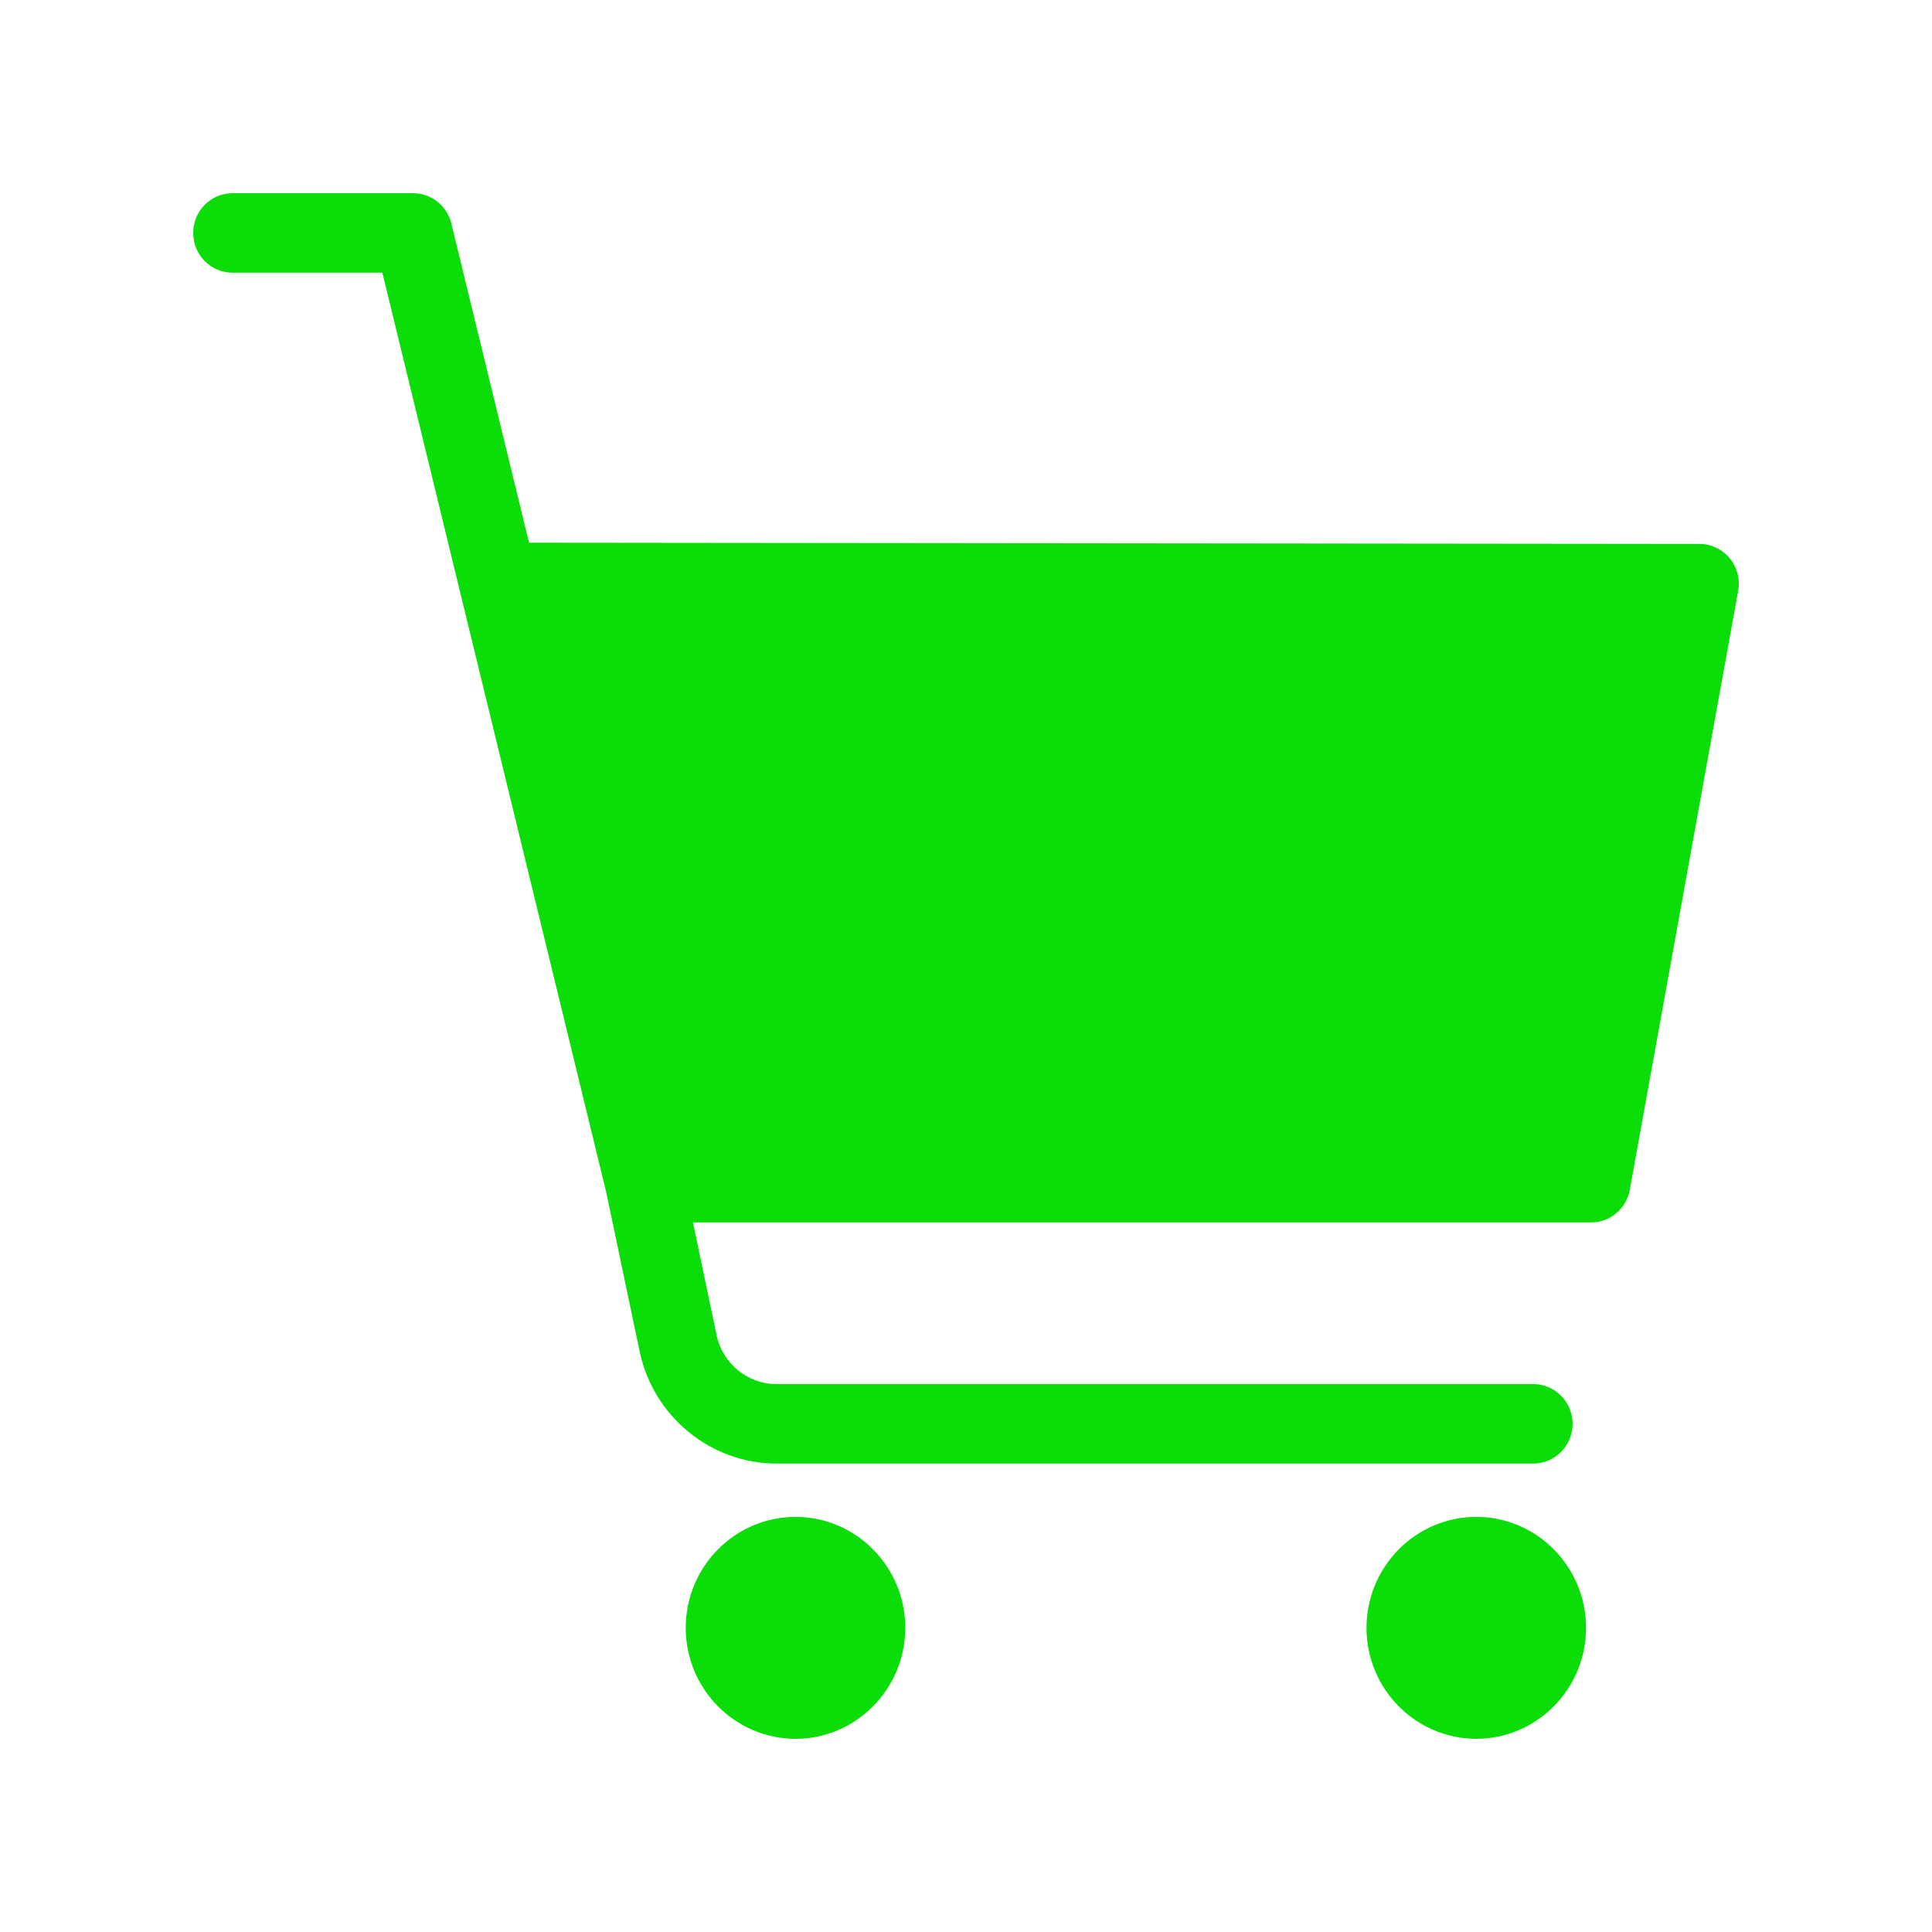
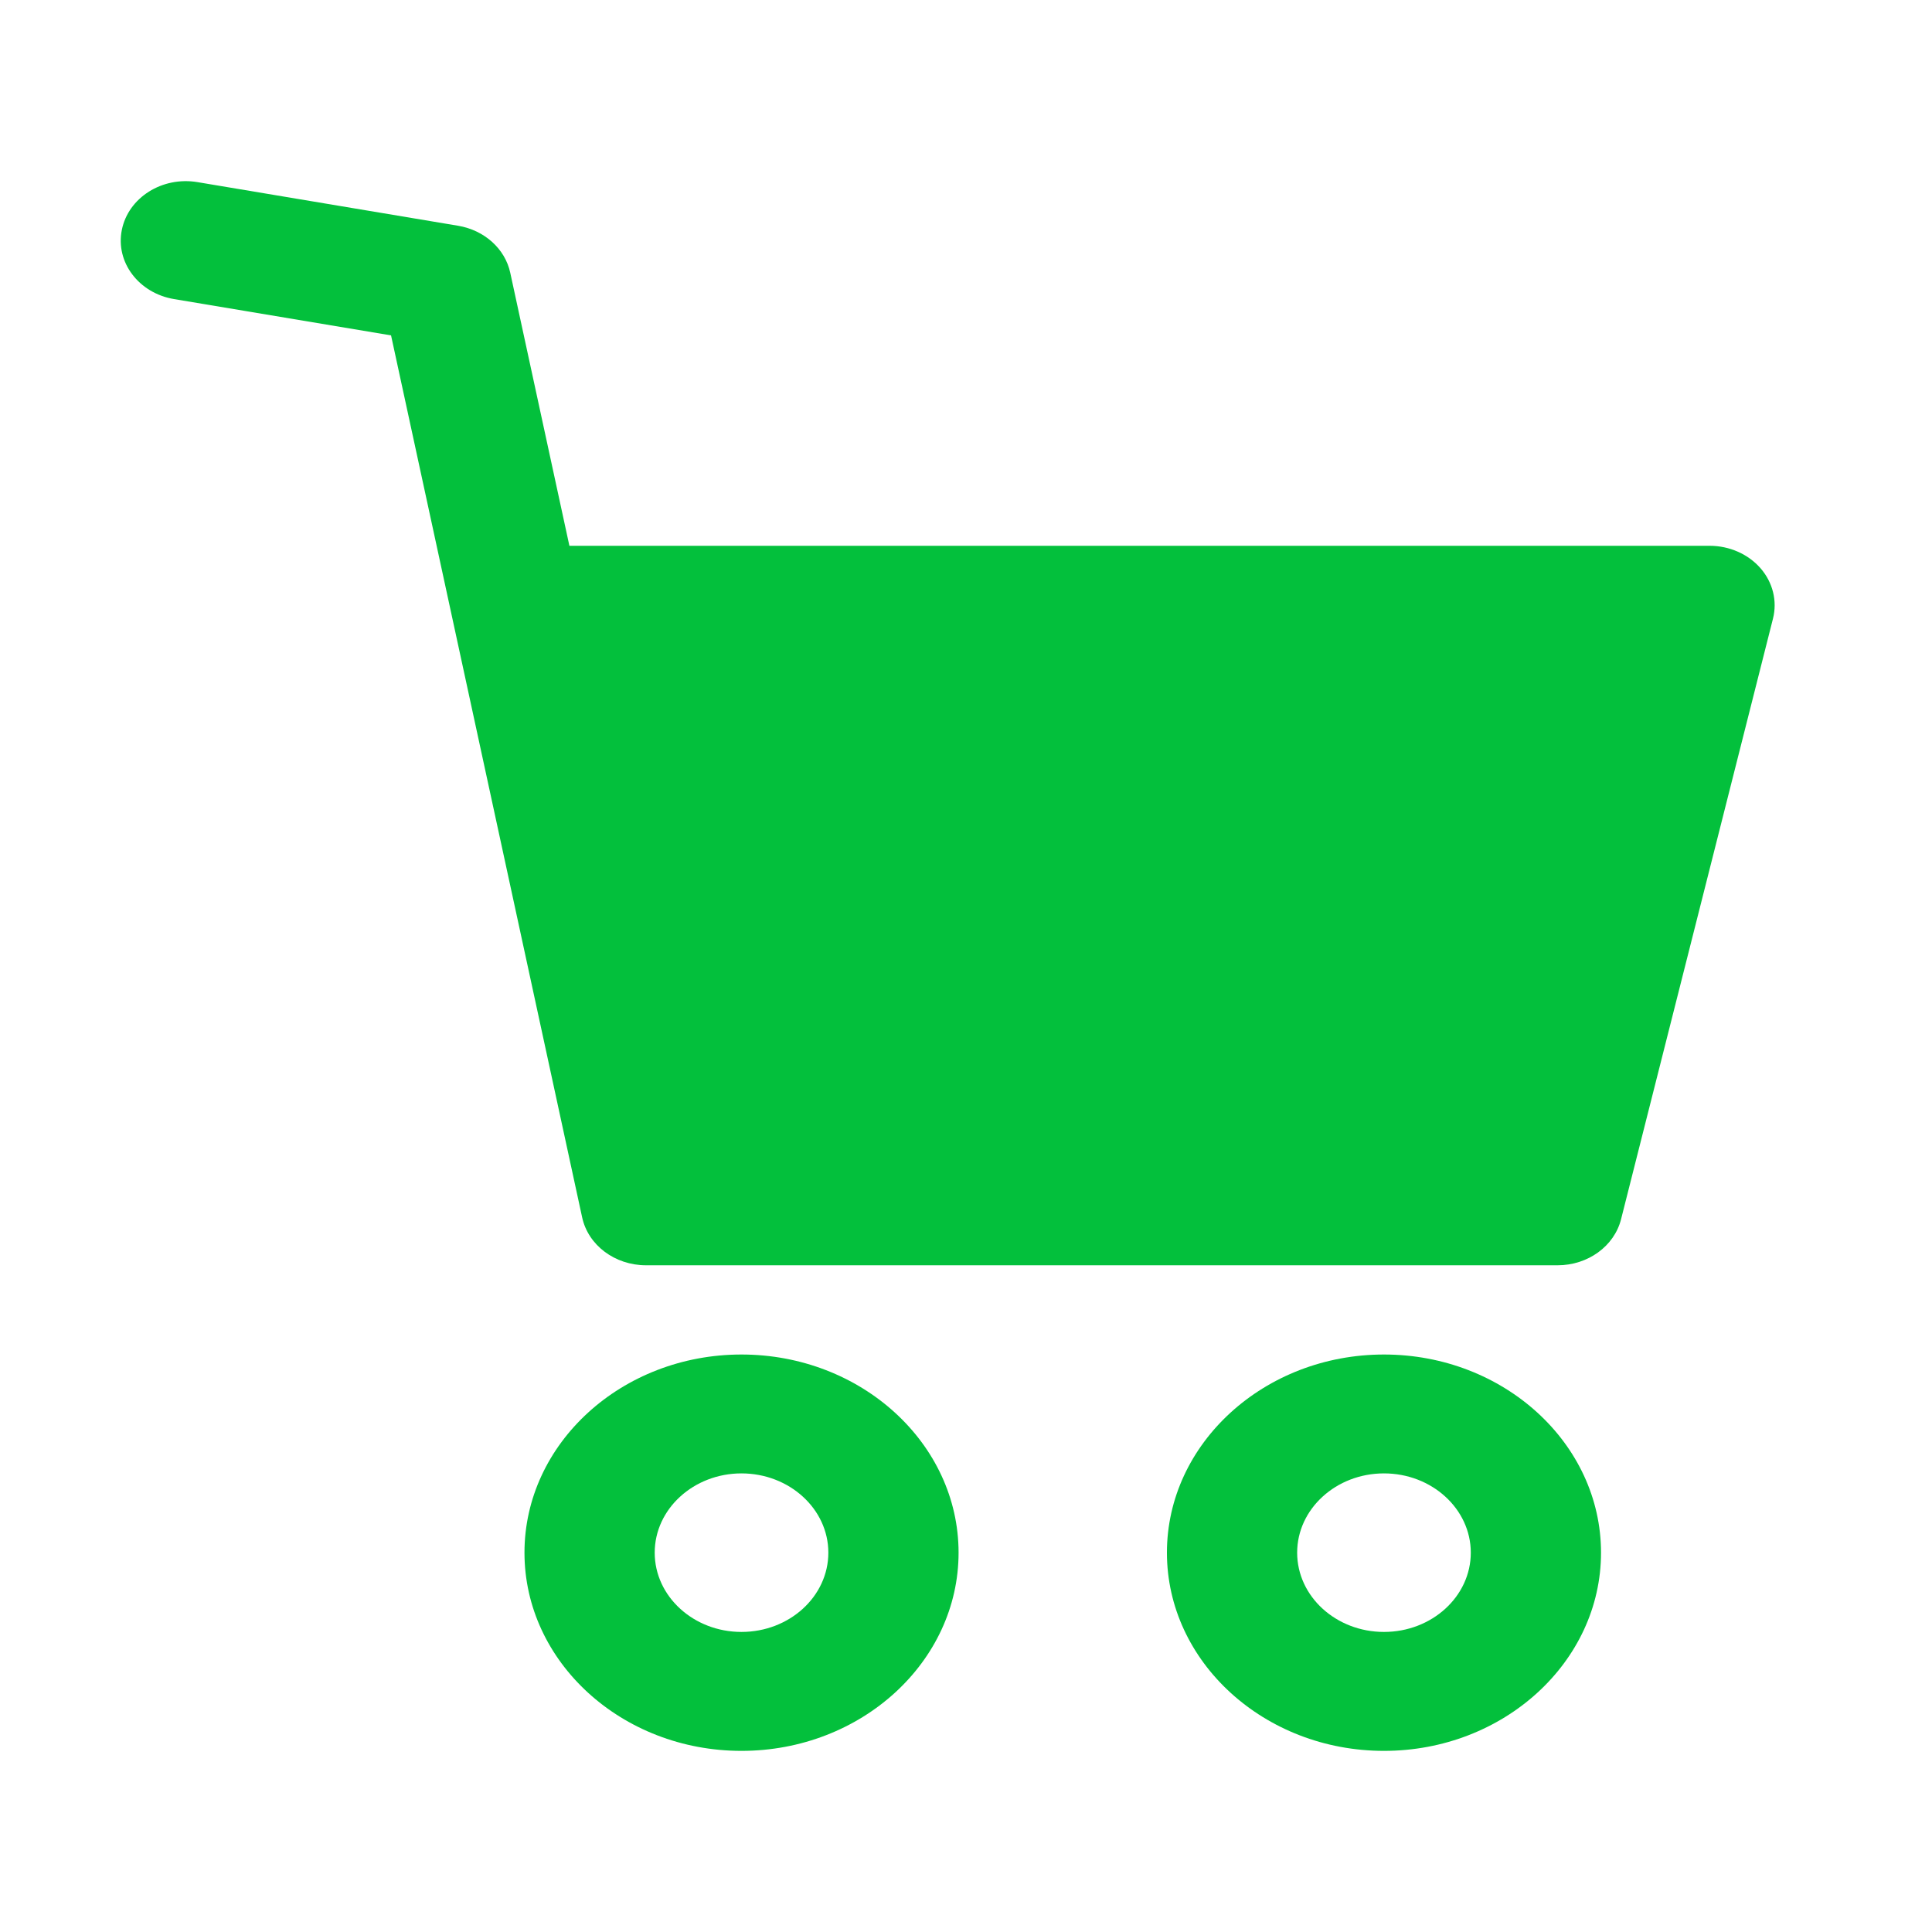
- <svg xmlns="http://www.w3.org/2000/svg" width="30" height="30" viewBox="0 0 30 30" fill="none">
-   <path d="M14.057 25.277C14.057 26.227 13.292 27 12.353 27C11.413 27 10.648 26.227 10.648 25.277C10.648 24.327 11.413 23.554 12.353 23.554C13.292 23.554 14.057 24.327 14.057 25.277ZM22.924 23.554C21.984 23.554 21.219 24.327 21.219 25.277C21.219 26.227 21.984 27 22.924 27C23.863 27 24.628 26.227 24.628 25.277C24.628 24.327 23.863 23.554 22.924 23.554ZM26.859 8.668C26.743 8.528 26.572 8.447 26.391 8.446L8.215 8.427L7.008 3.469C6.941 3.194 6.696 3 6.416 3H3.61C3.273 3 3 3.276 3 3.617C3 3.958 3.273 4.234 3.61 4.234H5.937L9.411 18.503L9.933 20.987C10.144 21.995 11.037 22.726 12.055 22.726H23.809C24.146 22.726 24.419 22.45 24.419 22.109C24.419 21.768 24.146 21.492 23.809 21.492H12.055C11.61 21.492 11.219 21.172 11.127 20.731L10.76 18.982H24.707C25.001 18.982 25.254 18.769 25.307 18.476L26.99 9.174C27.023 8.994 26.974 8.809 26.859 8.668Z" fill="#0add08" />
+ <svg xmlns="http://www.w3.org/2000/svg" width="32" height="32" viewBox="0 0 32 32" fill="none">
+   <path d="M12.281 22.435C10.299 22.435 8.687 23.907 8.687 25.717C8.687 27.527 10.299 29 12.281 29C14.264 29 15.877 27.527 15.877 25.717C15.877 23.907 14.264 22.435 12.281 22.435ZM12.281 27.03C11.489 27.03 10.844 26.442 10.844 25.717C10.844 24.993 11.489 24.404 12.281 24.404C13.074 24.404 13.72 24.993 13.72 25.717C13.72 26.442 13.075 27.03 12.281 27.03Z" fill="#03C03C" />
+   <path d="M22.923 22.435C20.941 22.435 19.328 23.907 19.328 25.717C19.328 27.527 20.941 29 22.923 29C24.905 29 26.518 27.527 26.518 25.717C26.518 23.907 24.905 22.435 22.923 22.435ZM22.923 27.03C22.13 27.03 21.485 26.442 21.485 25.717C21.485 24.993 22.13 24.404 22.923 24.404C23.716 24.404 24.361 24.993 24.361 25.717C24.361 26.442 23.716 27.03 22.923 27.03Z" fill="#03C03C" />
+   <path d="M29.16 9.412C28.955 9.177 28.644 9.04 28.316 9.04H9.431L8.451 4.516C8.365 4.12 8.023 3.812 7.587 3.739L3.273 3.017C2.686 2.918 2.125 3.273 2.018 3.808C1.91 4.343 2.298 4.856 2.884 4.954L6.477 5.555L9.642 20.163C9.742 20.625 10.185 20.957 10.7 20.957H25.799C26.301 20.957 26.737 20.641 26.85 20.194L29.366 10.247C29.44 9.954 29.364 9.647 29.16 9.412Z" fill="#03C03C" />
</svg>
